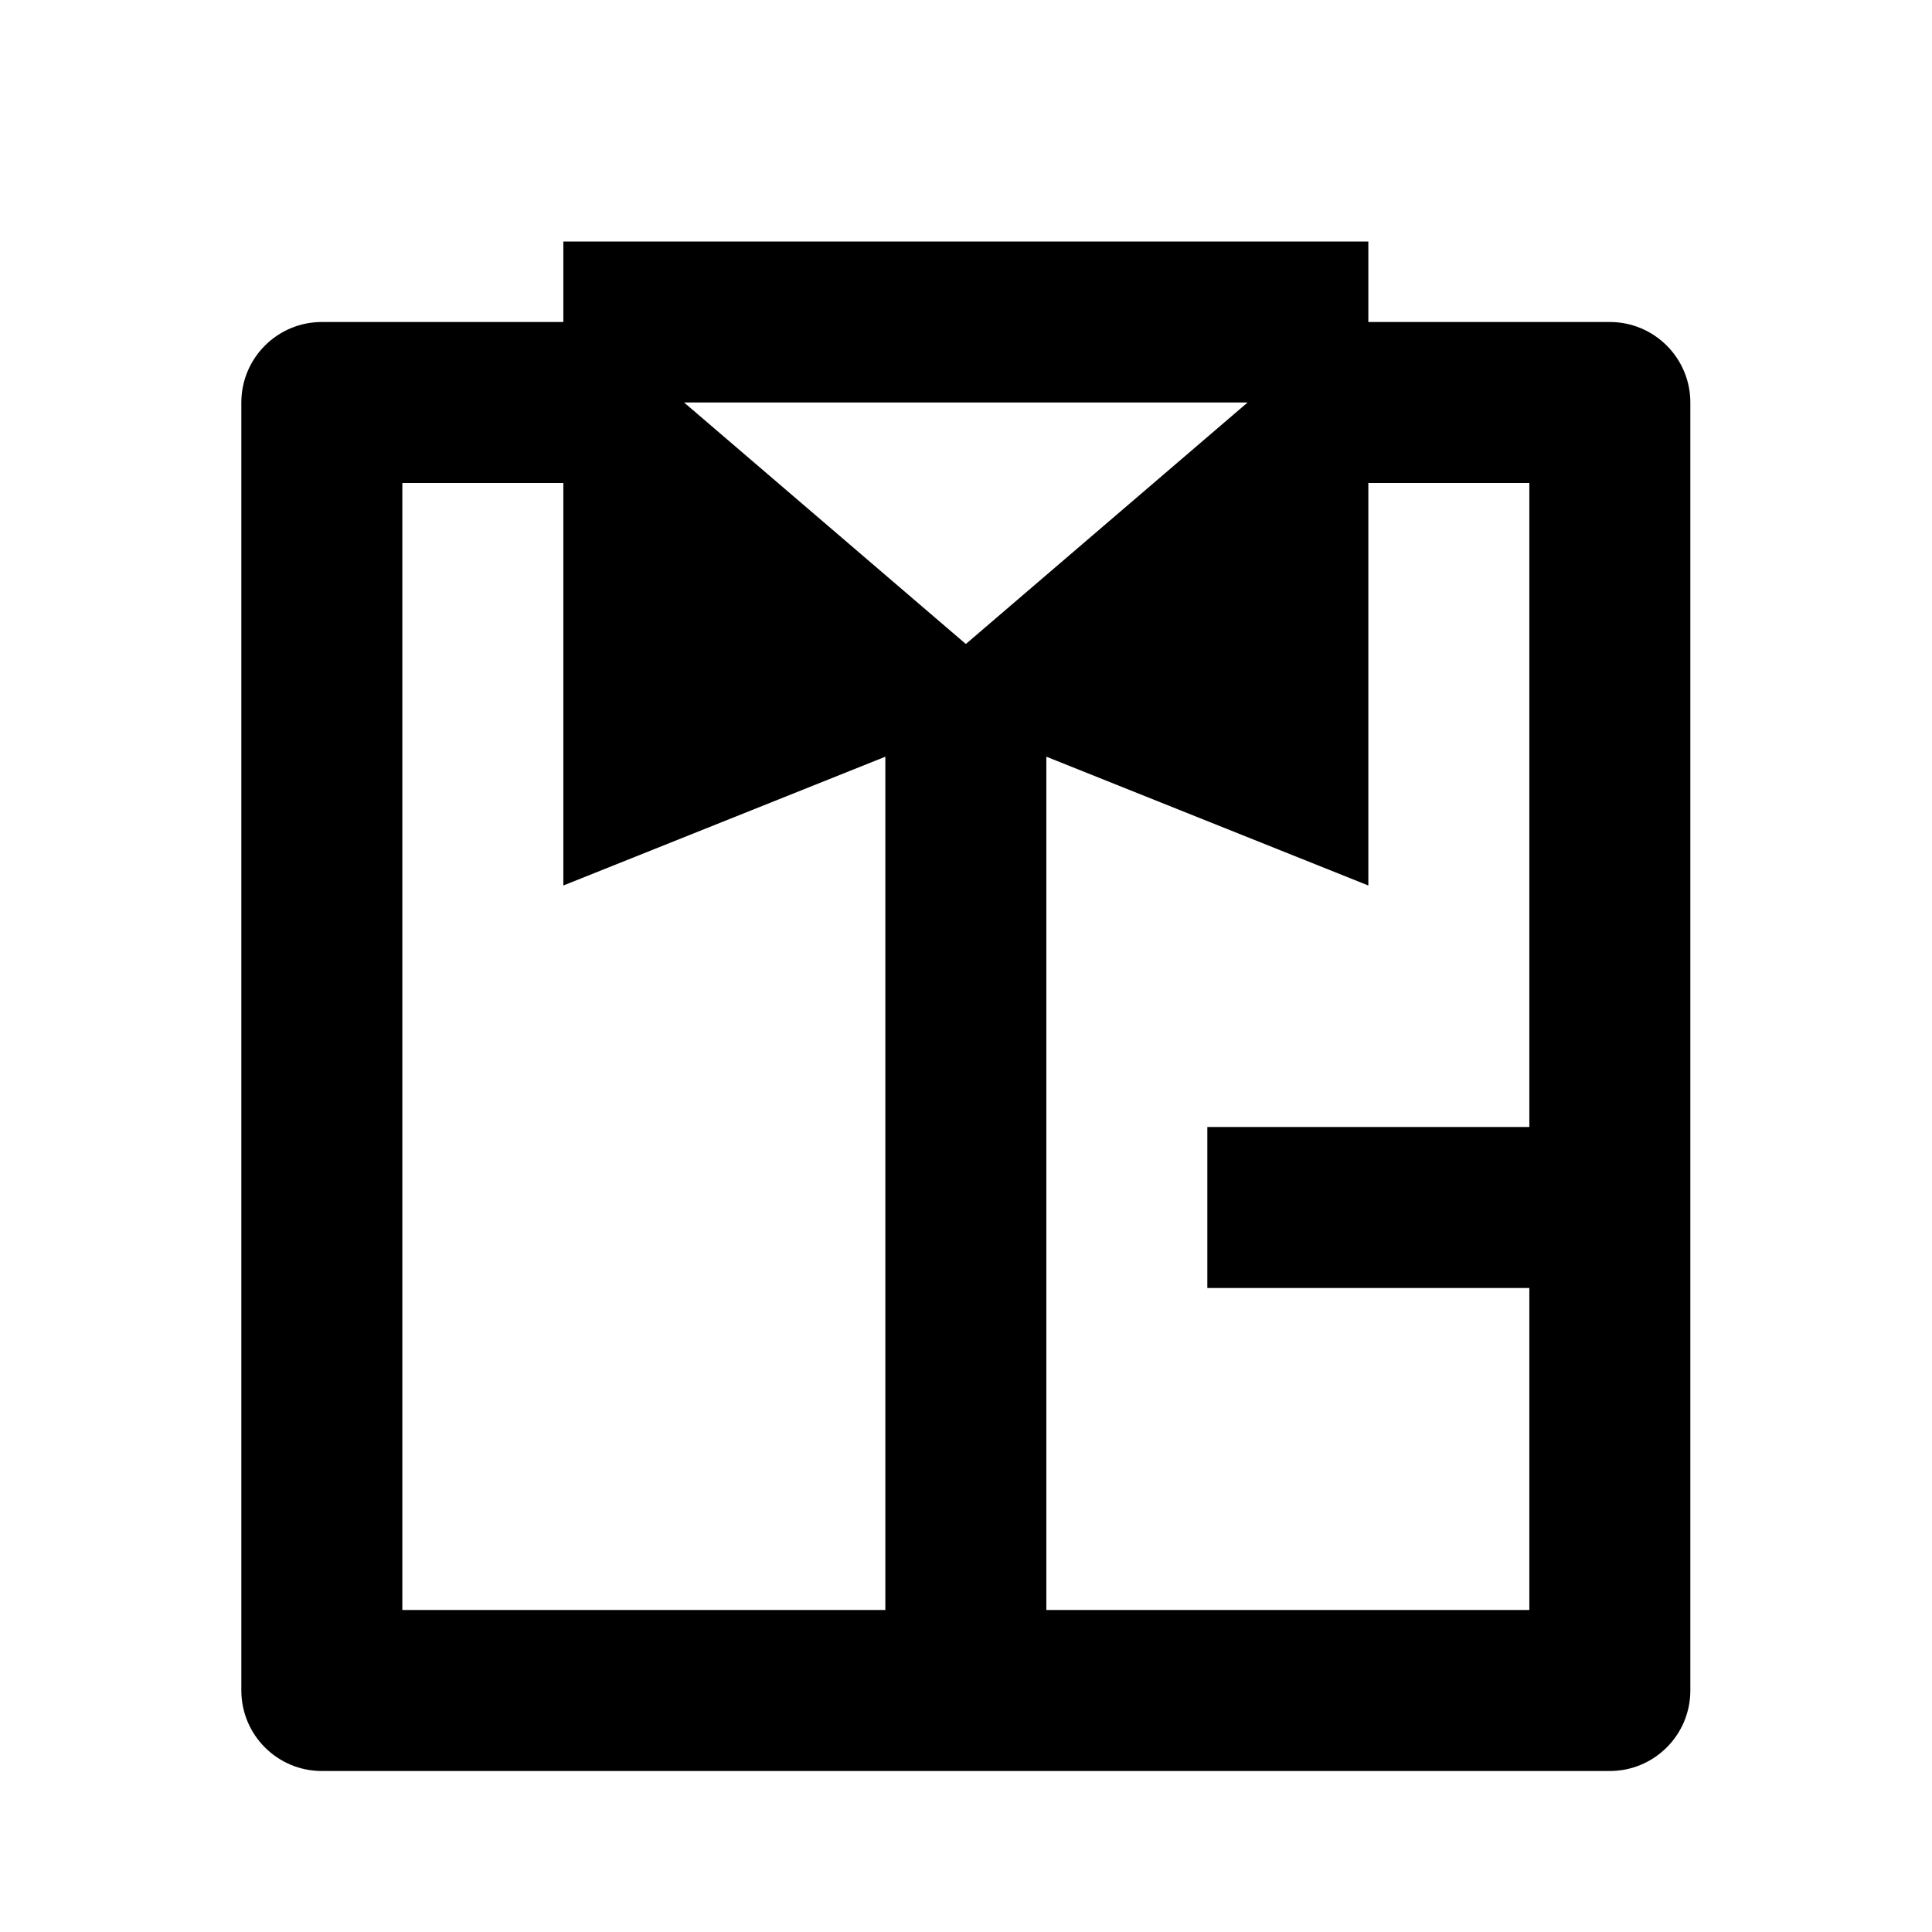
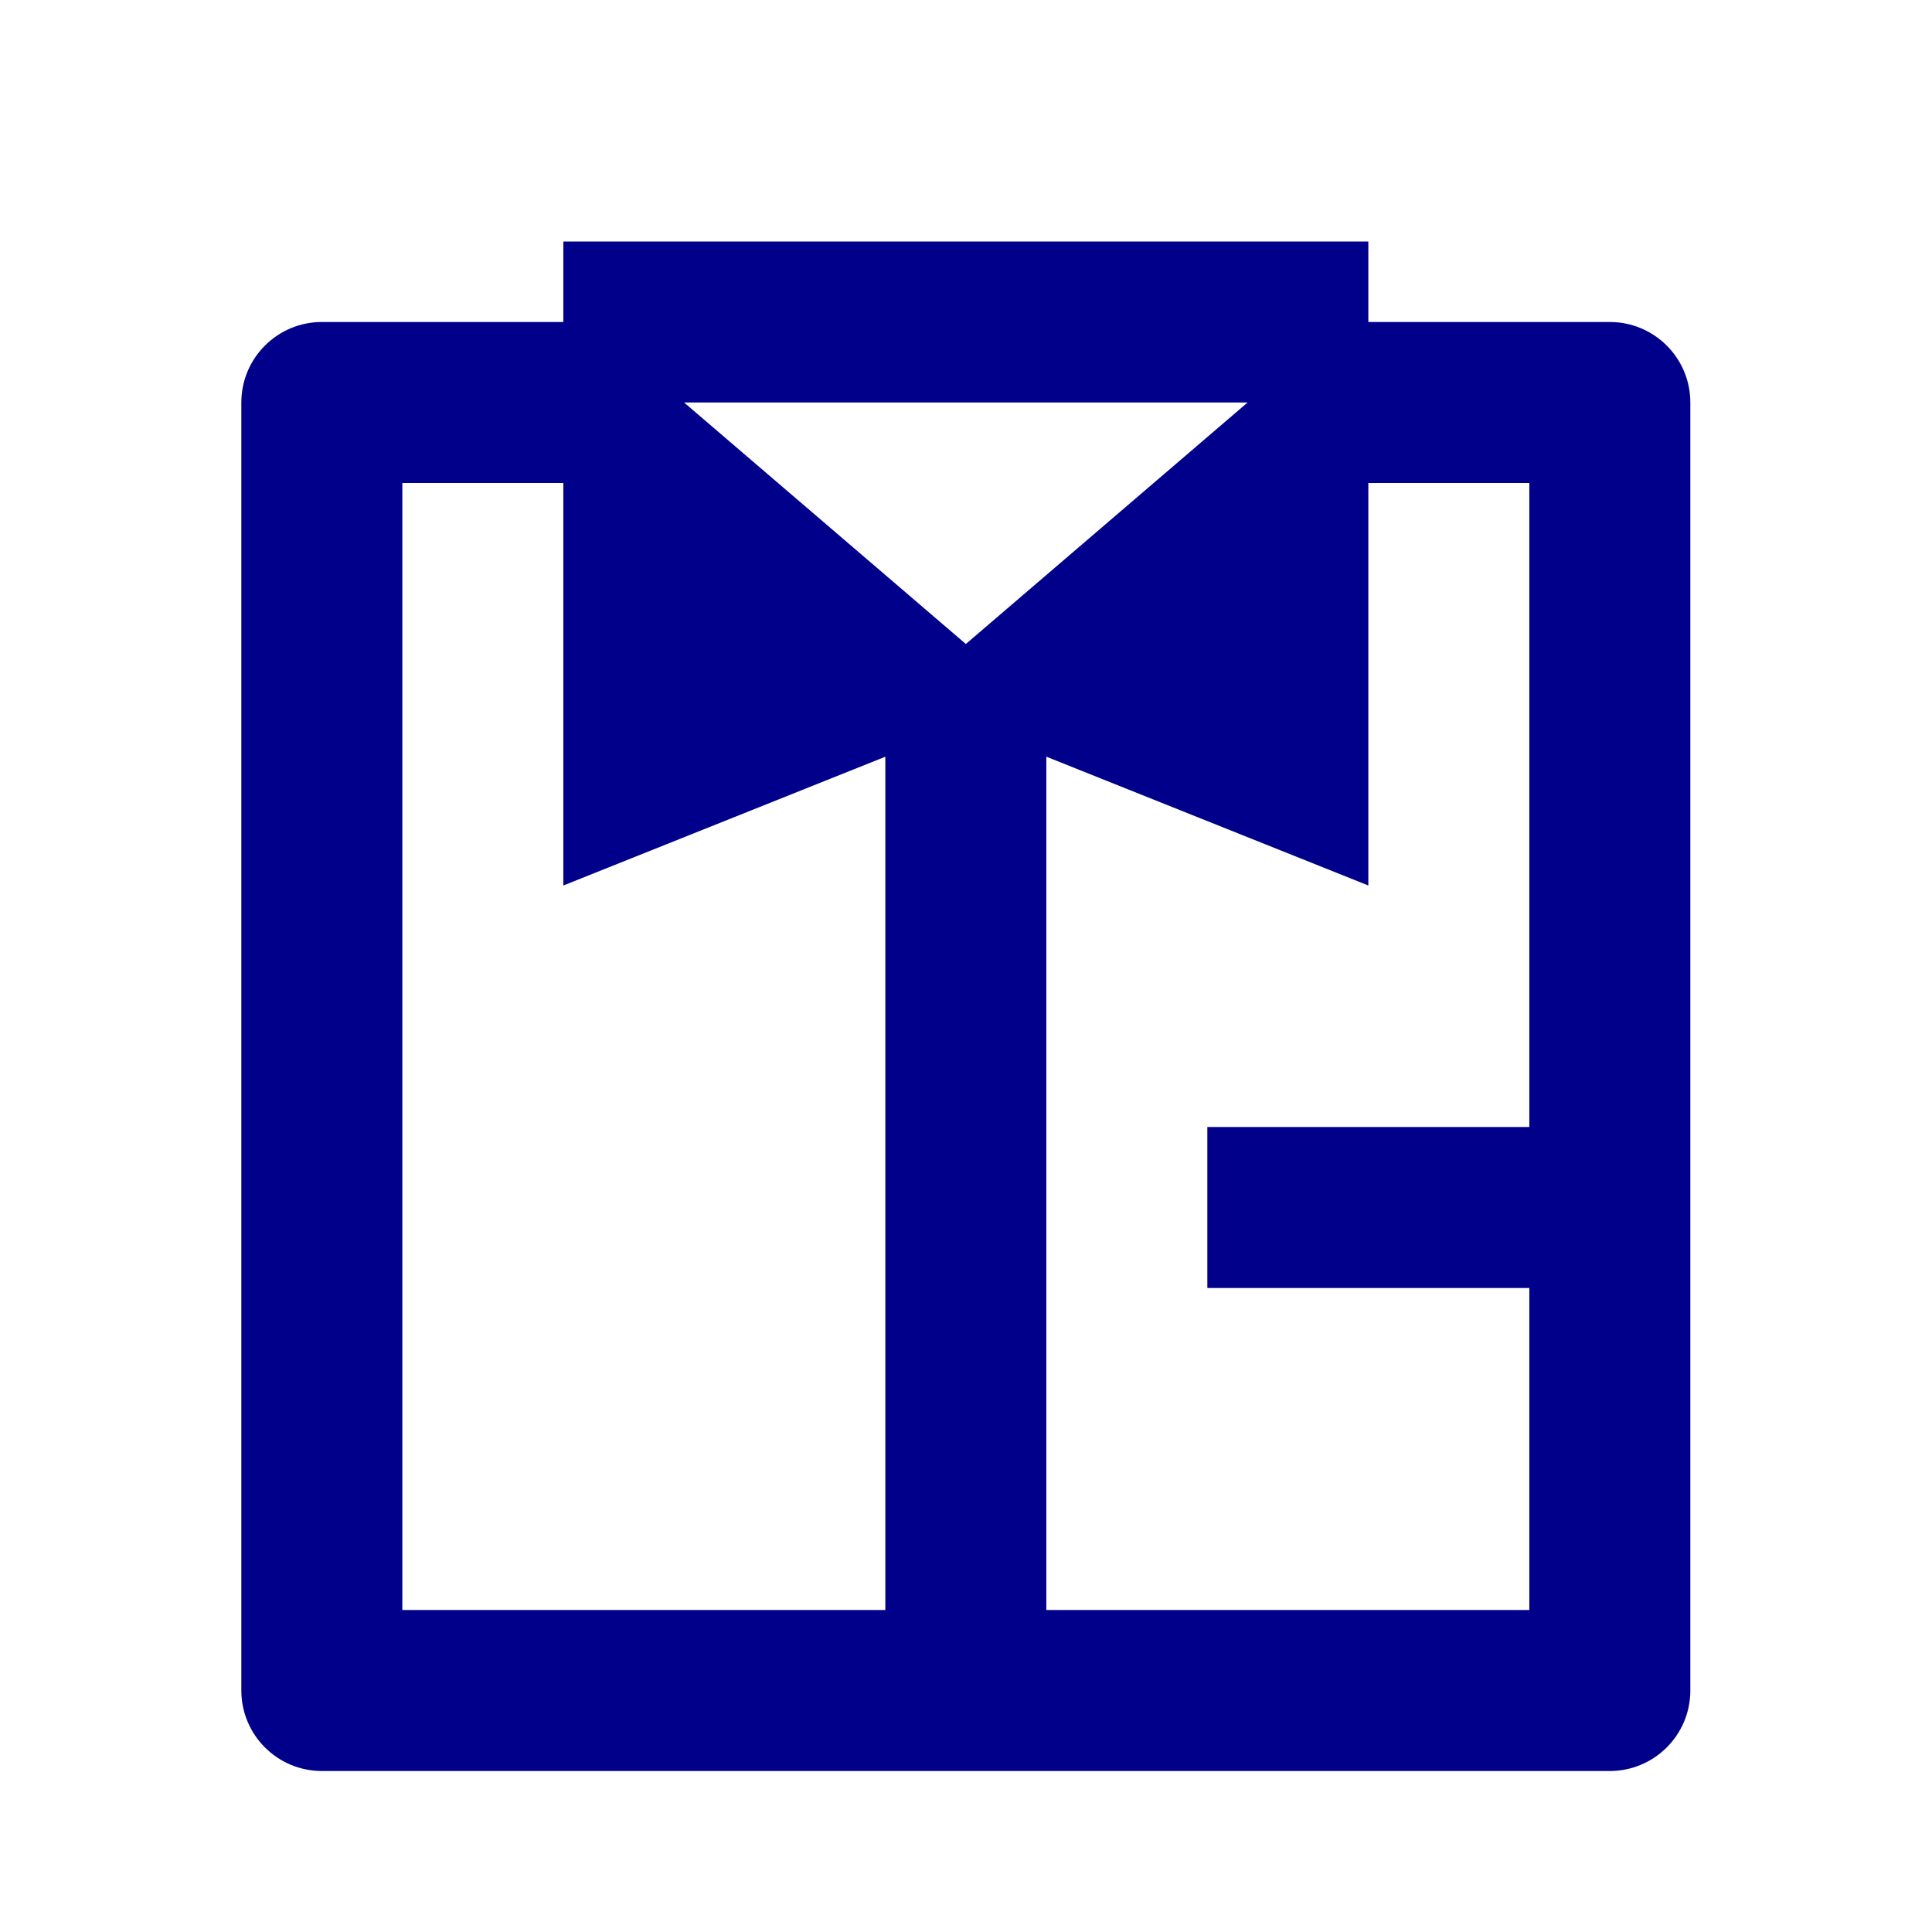
- <svg xmlns="http://www.w3.org/2000/svg" viewBox="0 0 24 24" fill="currentColor">
+ <svg xmlns="http://www.w3.org/2000/svg" viewBox="0 0 24 24" fill="darkblue">
  <path d="M12.998 20H18.998V16H14.998V14H18.998V6H16.998V11L12.998 9.4V20ZM10.998 20V9.4L6.998 11V6H4.998V20H10.998ZM6.998 4V3H16.998V4H19.998C20.55 4 20.998 4.448 20.998 5V21C20.998 21.552 20.55 22 19.998 22H3.998C3.446 22 2.998 21.552 2.998 21V5C2.998 4.448 3.446 4 3.998 4H6.998ZM11.998 8L15.498 5H8.498L11.998 8Z" />
</svg>
